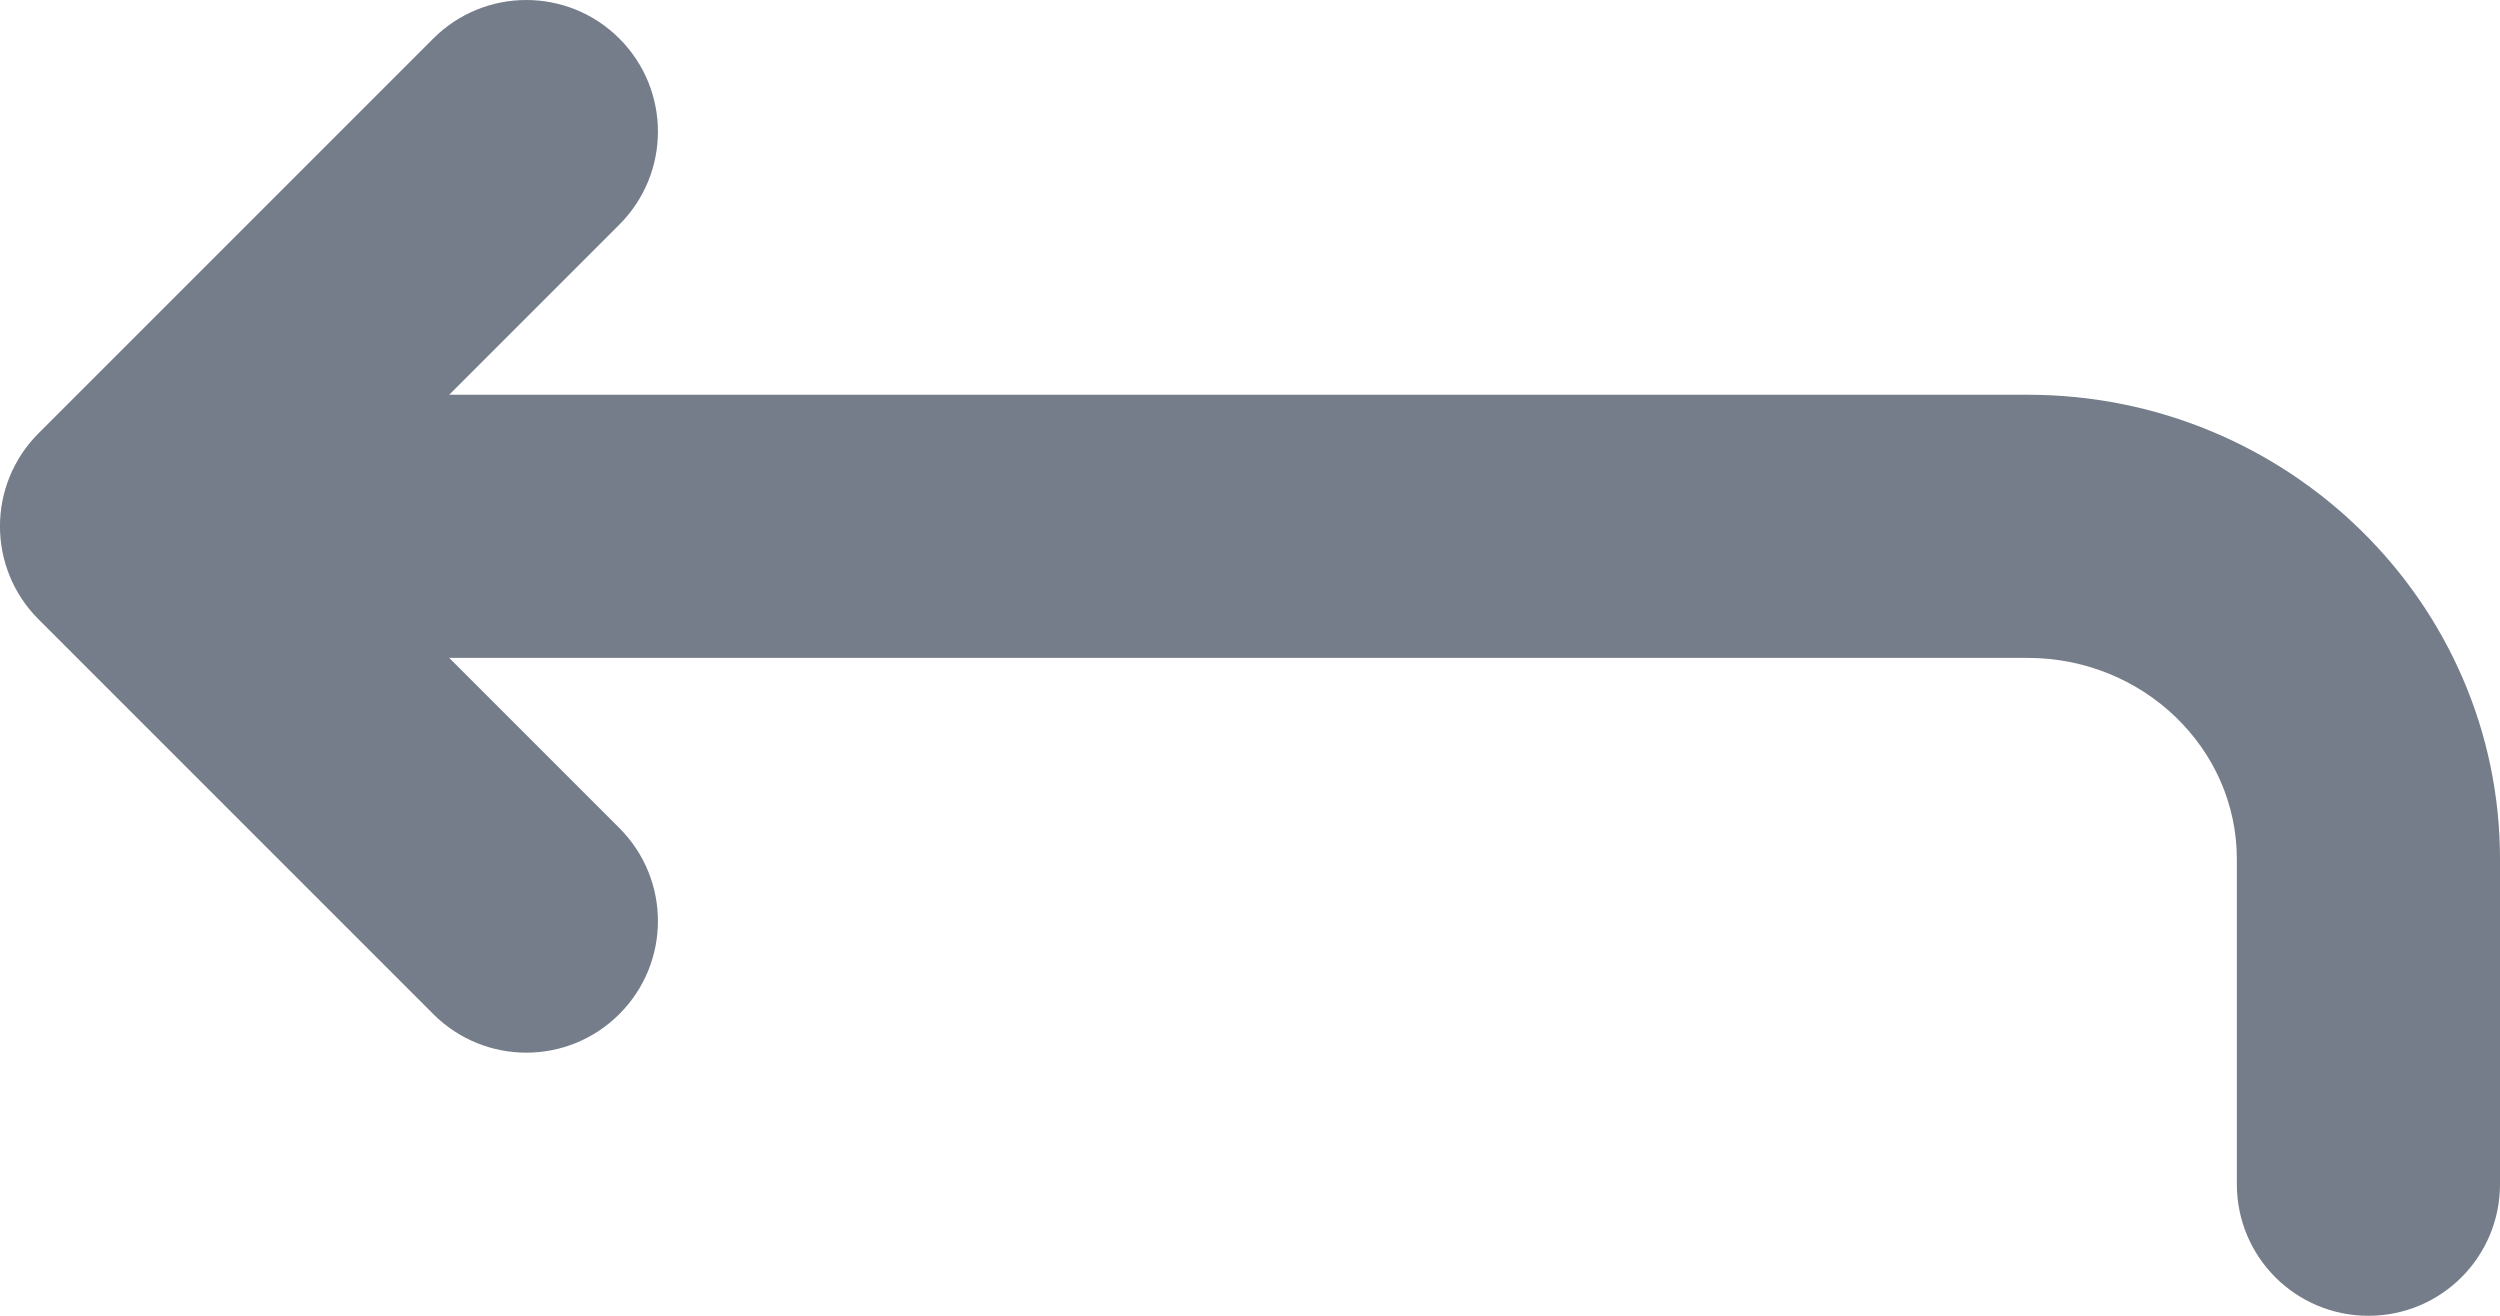
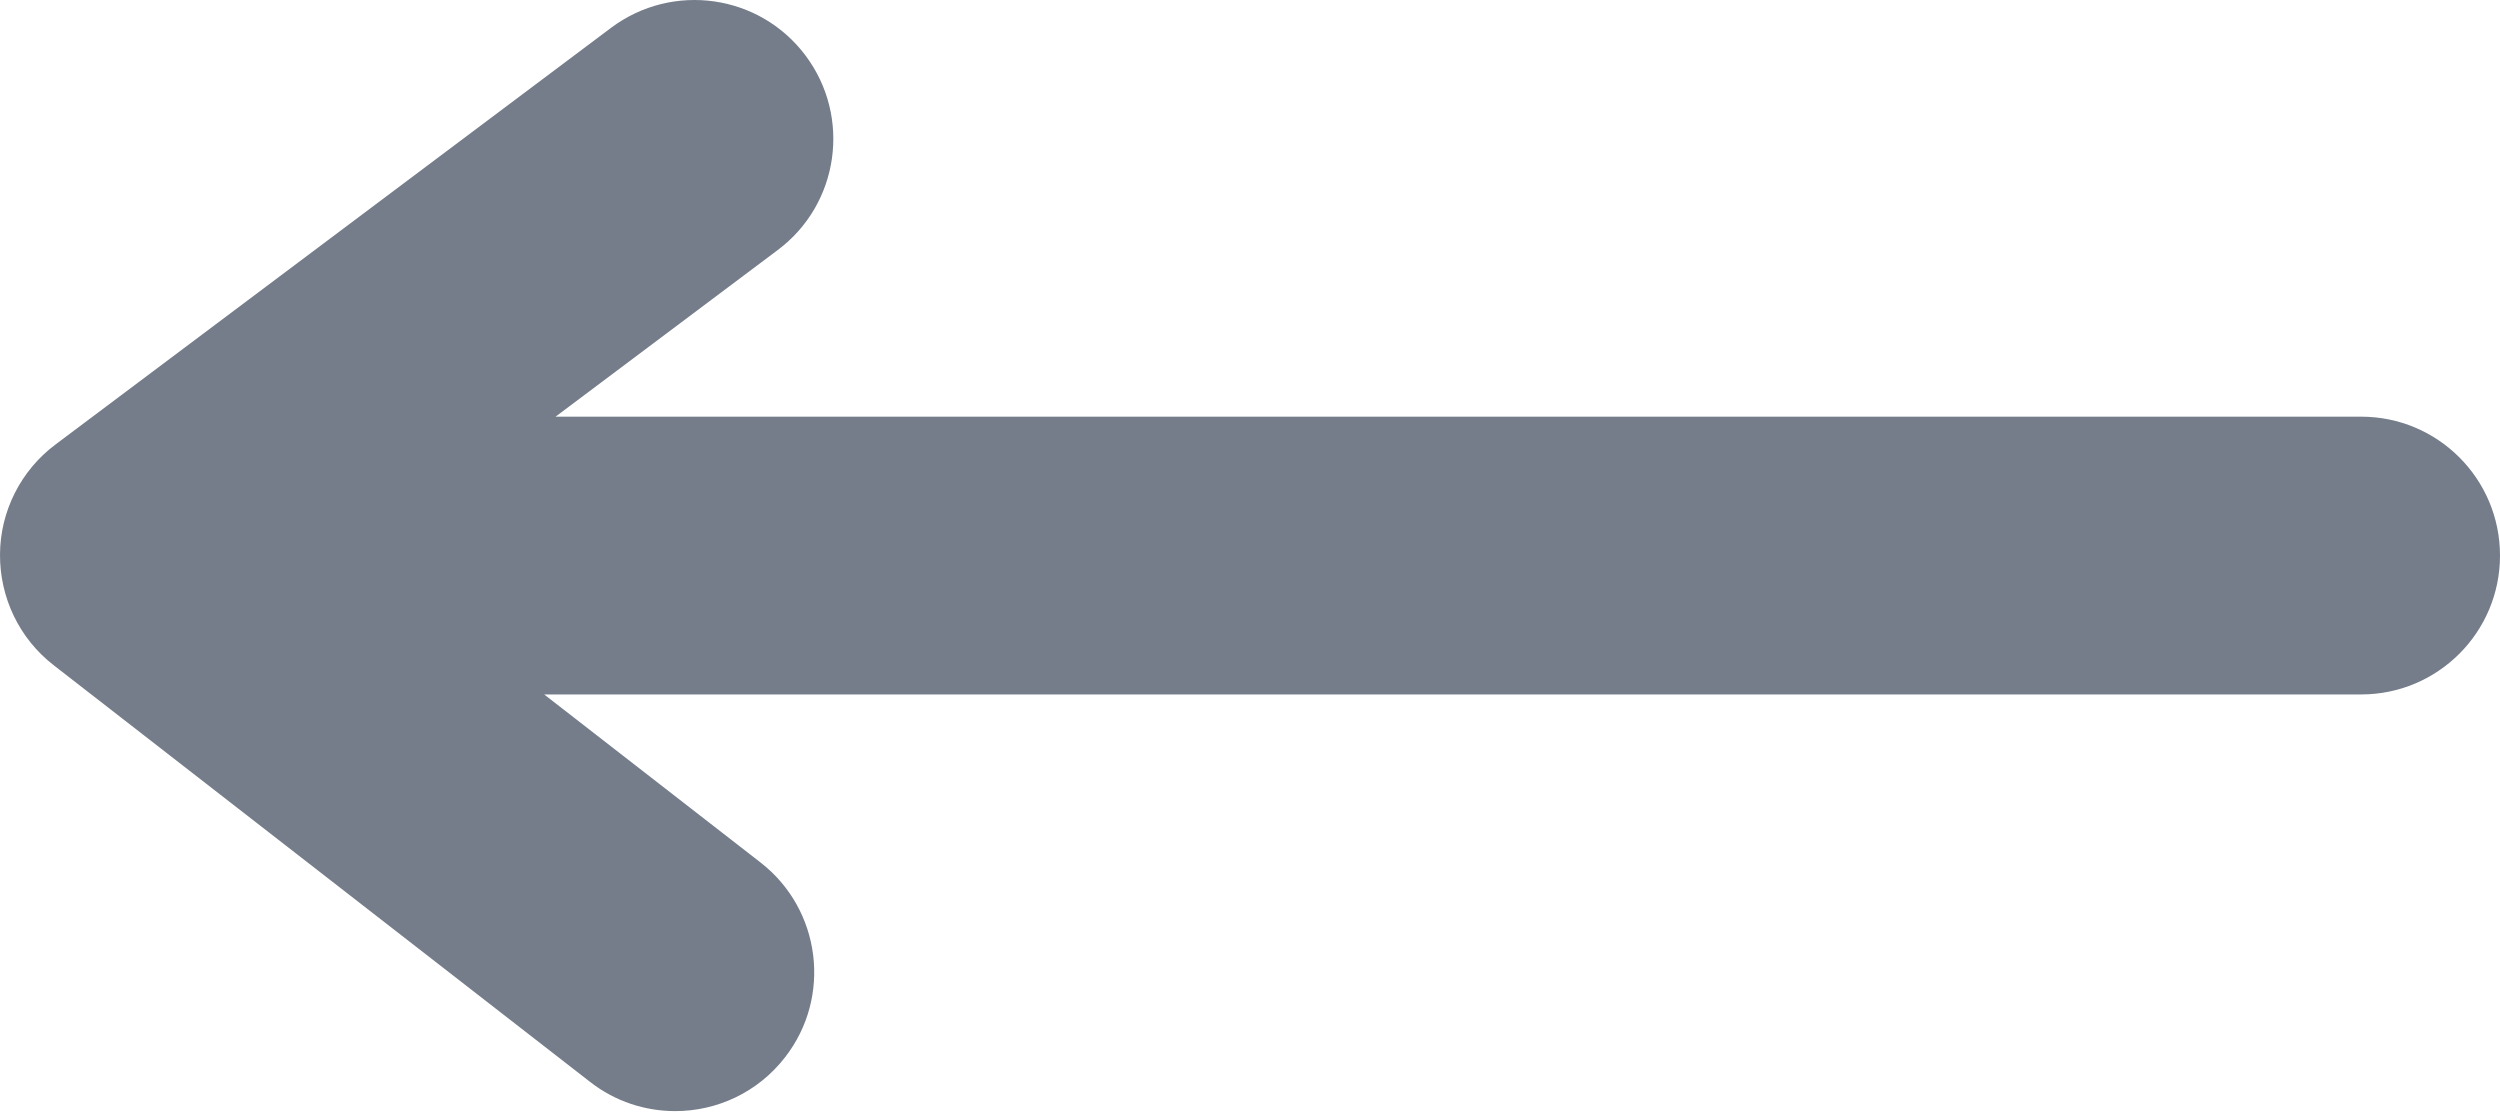
- <svg xmlns="http://www.w3.org/2000/svg" width="19" height="10" viewBox="0 0 19 10" fill="none">
-   <path fill-rule="evenodd" clip-rule="evenodd" d="M3.293 7.707C3.684 8.098 4.316 8.098 4.707 7.707C5.098 7.316 5.098 6.684 4.707 6.293L3.414 5L15.41 5C16.287 5 17 5.686 17 6.529V9C17 9.553 17.447 10 18 10C18.553 10 19 9.553 19 9V6.529C19 4.583 17.39 3 15.41 3L3.414 3L4.707 1.707C5.098 1.316 5.098 0.684 4.707 0.293C4.512 0.098 4.256 0 4 0C3.744 0 3.488 0.098 3.293 0.293L0.293 3.293C-0.098 3.684 -0.098 4.316 0.293 4.707L3.293 7.707Z" fill="#757D8A" />
+ <svg xmlns="http://www.w3.org/2000/svg" width="18" height="8" viewBox="0 0 18 8" fill="none">
+   <path fill-rule="evenodd" clip-rule="evenodd" d="M17 3H4L5.6 1.8C6.042 1.469 6.131 0.842 5.8 0.4C5.469 -0.042 4.843 -0.131 4.4 0.2L0.4 3.2C0.15 3.387 0.002 3.68 2.08464e-05 3.991C-0.002 4.304 0.14 4.599 0.387 4.79L4.249 7.79C4.431 7.932 4.647 8 4.862 8C5.16 8 5.455 7.867 5.652 7.613C5.991 7.178 5.912 6.549 5.476 6.21L3.918 5H17C17.552 5 18 4.553 18 4C18 3.447 17.552 3 17 3" fill="#757D8A" />
</svg>
